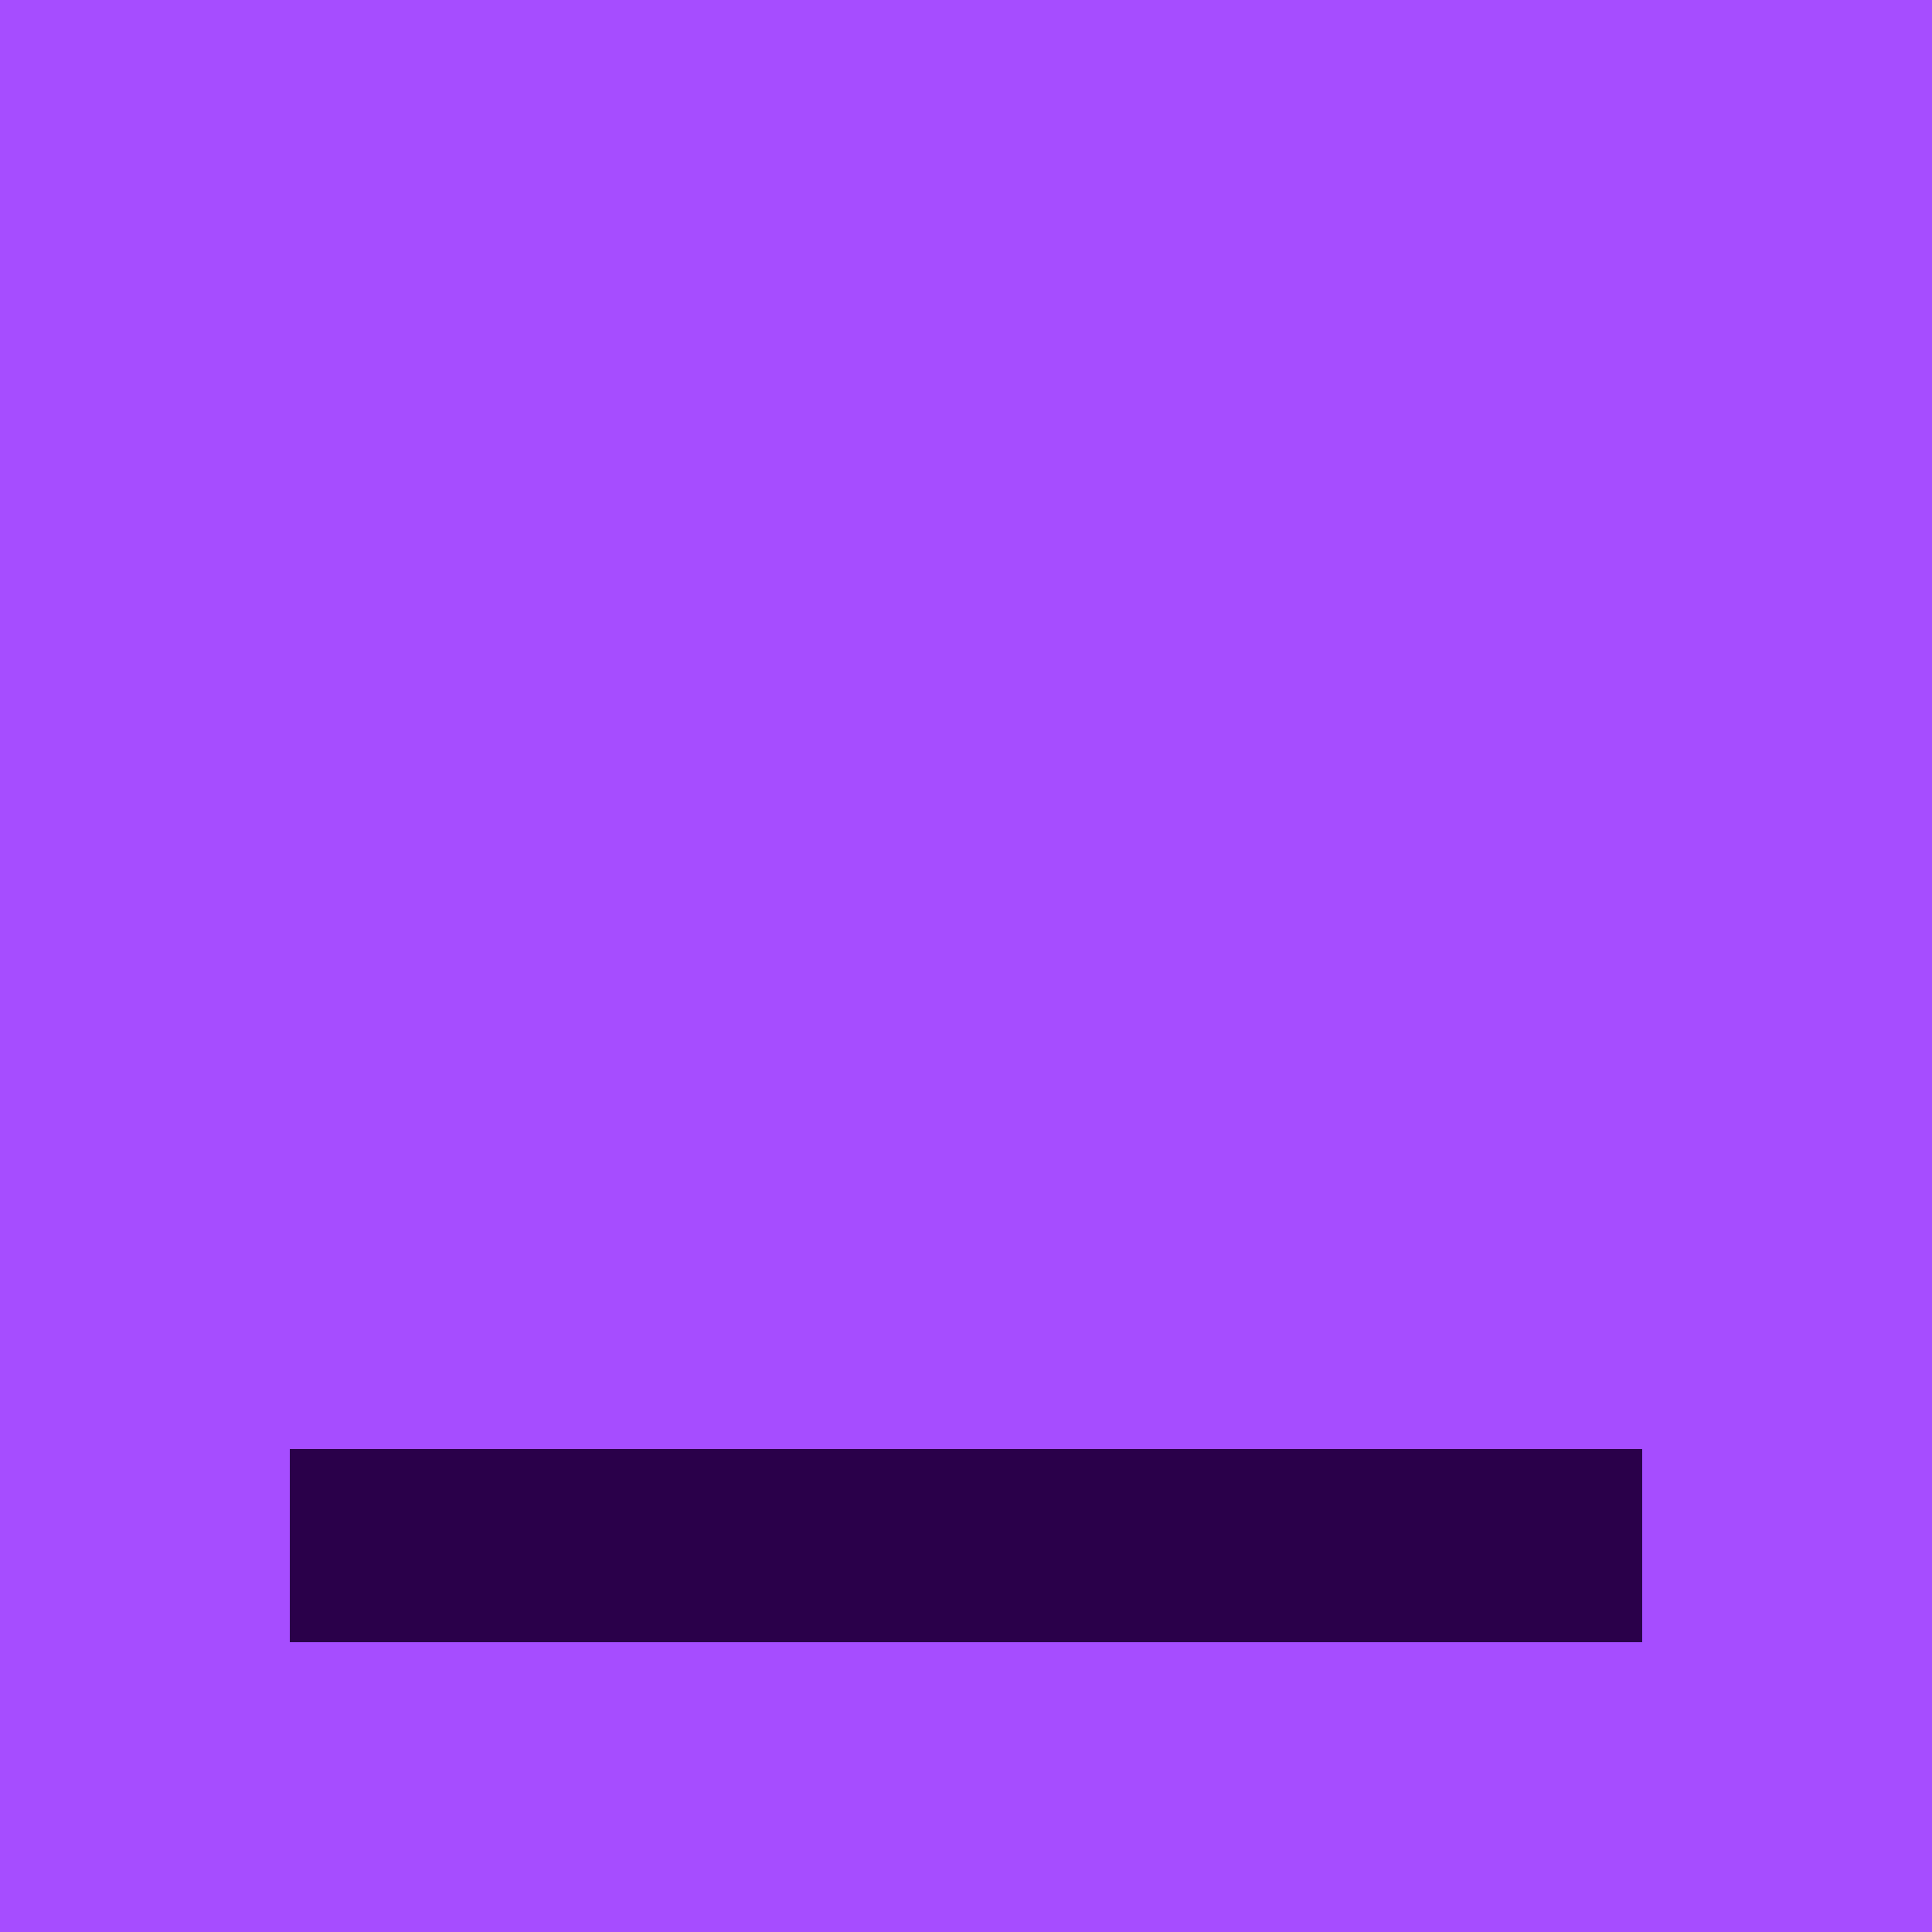
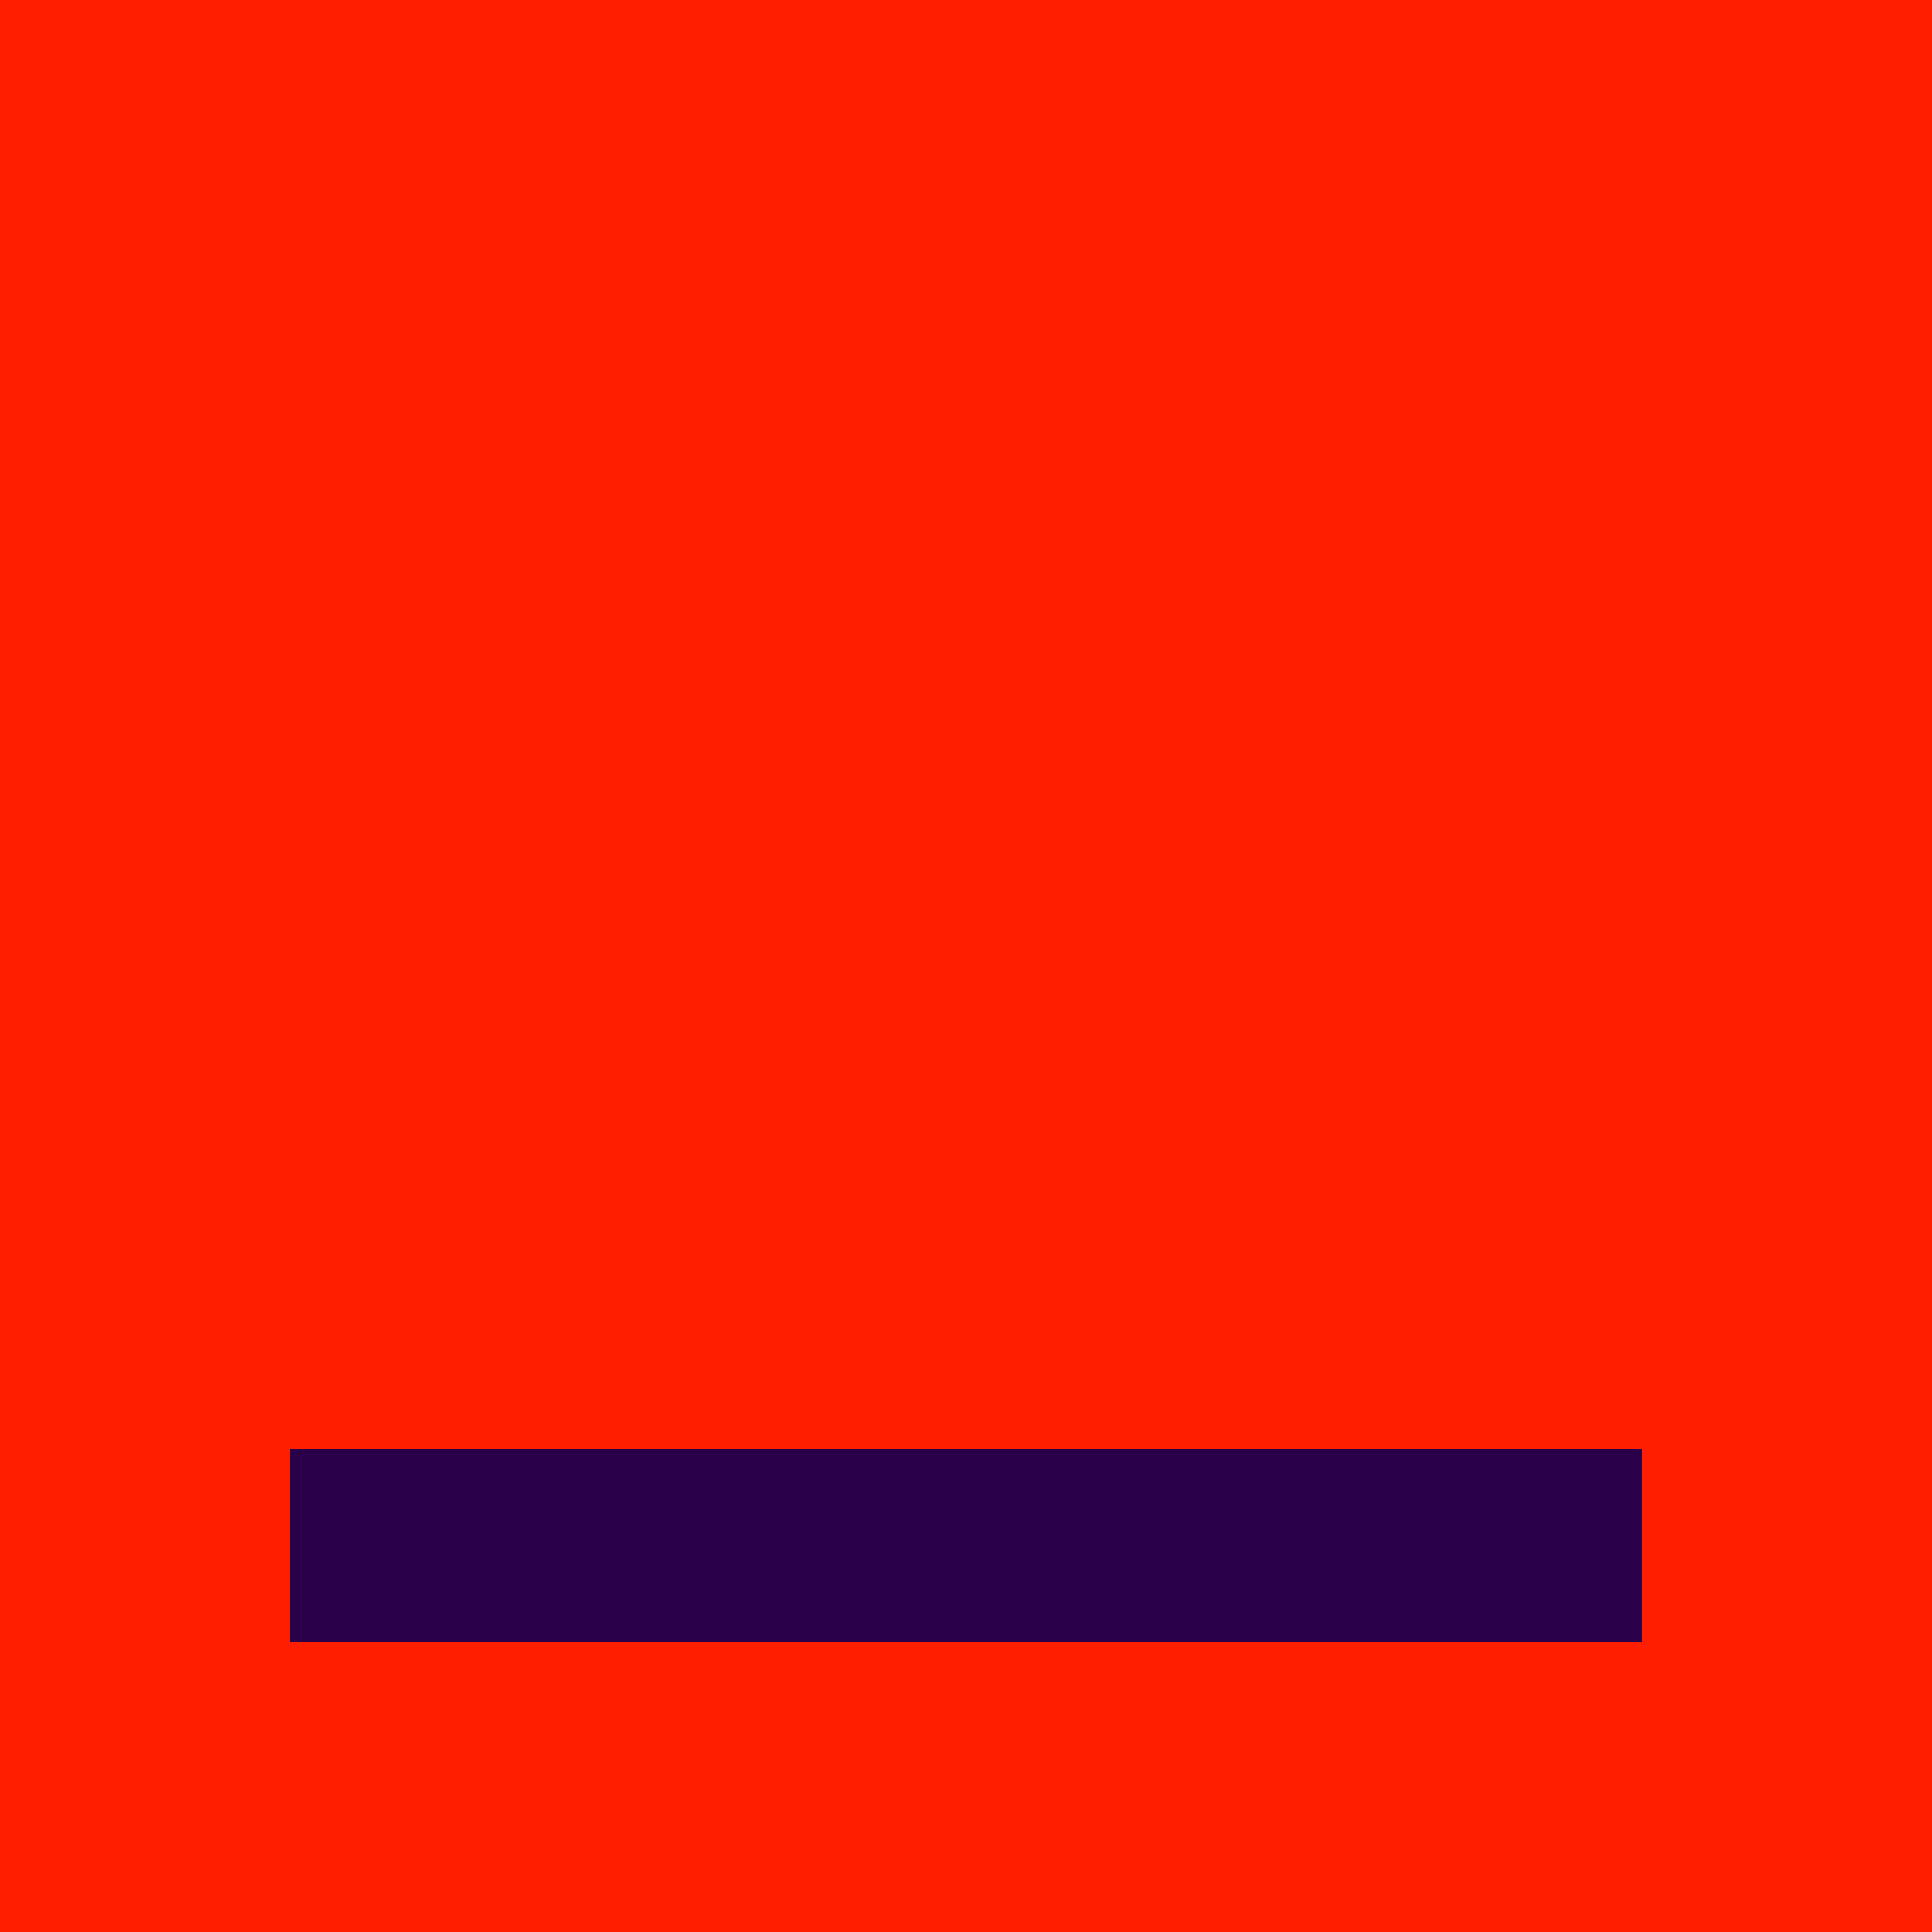
<svg xmlns="http://www.w3.org/2000/svg" width="20" height="20" viewBox="0 0 20 20" fill="none">
-   <path d="M0 0H20V20H0V0Z" fill="#a64dff" />
+   <path d="M0 0H20V20H0V0Z" fill="#FF1F00" />
  <rect x="3" y="15" width="14" height="2" fill="#2a004a" />
-   <path d="M0 0V-1H-1V0H0ZM20 0H21V-1H20V0ZM20 20V21H21V20H20ZM0 20H-1V21H0V20ZM0 1H20V-1H0V1ZM19 0V20H21V0H19ZM20 19H0V21H20V19ZM1 20V0H-1V20H1Z" fill="#a64dff" />
+   <path d="M0 0V-1H-1V0H0ZM20 0H21V-1H20V0ZM20 20V21H21V20H20ZM0 20H-1V21H0V20ZM0 1H20V-1H0V1ZM19 0V20H21V0H19ZM20 19H0V21H20V19ZM1 20V0H-1V20H1Z" fill="#FF1F00" />
</svg>
